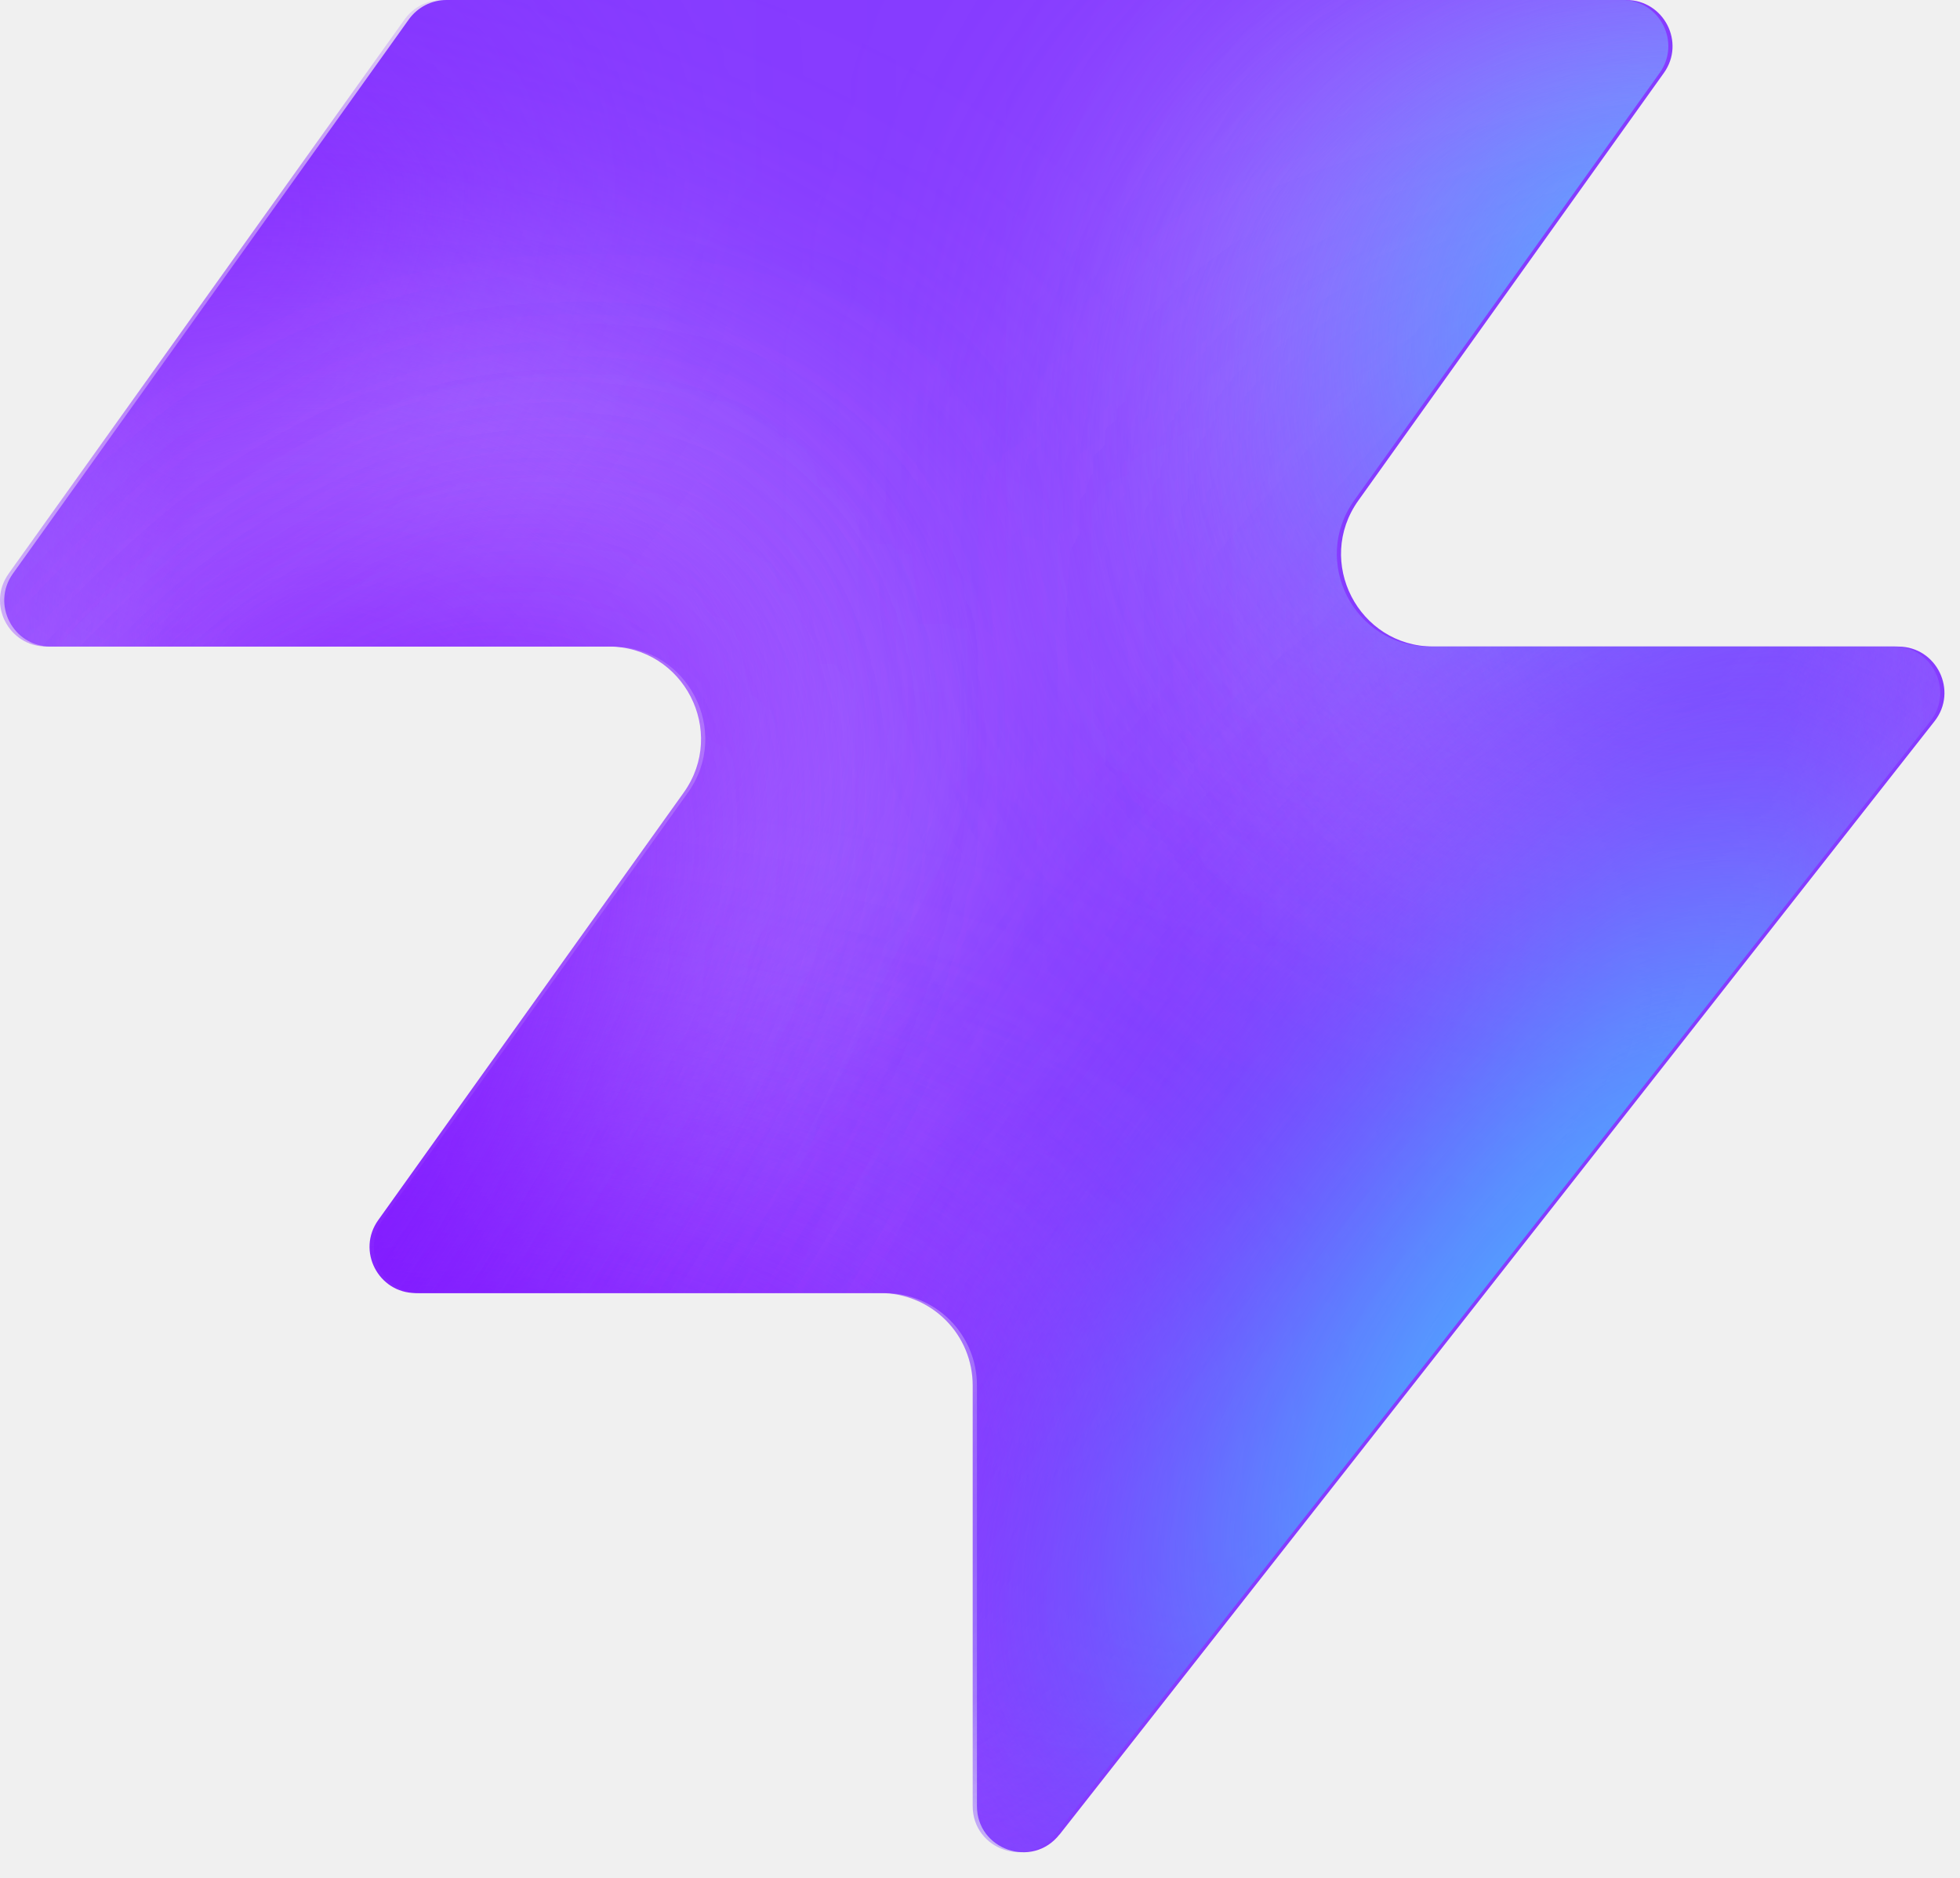
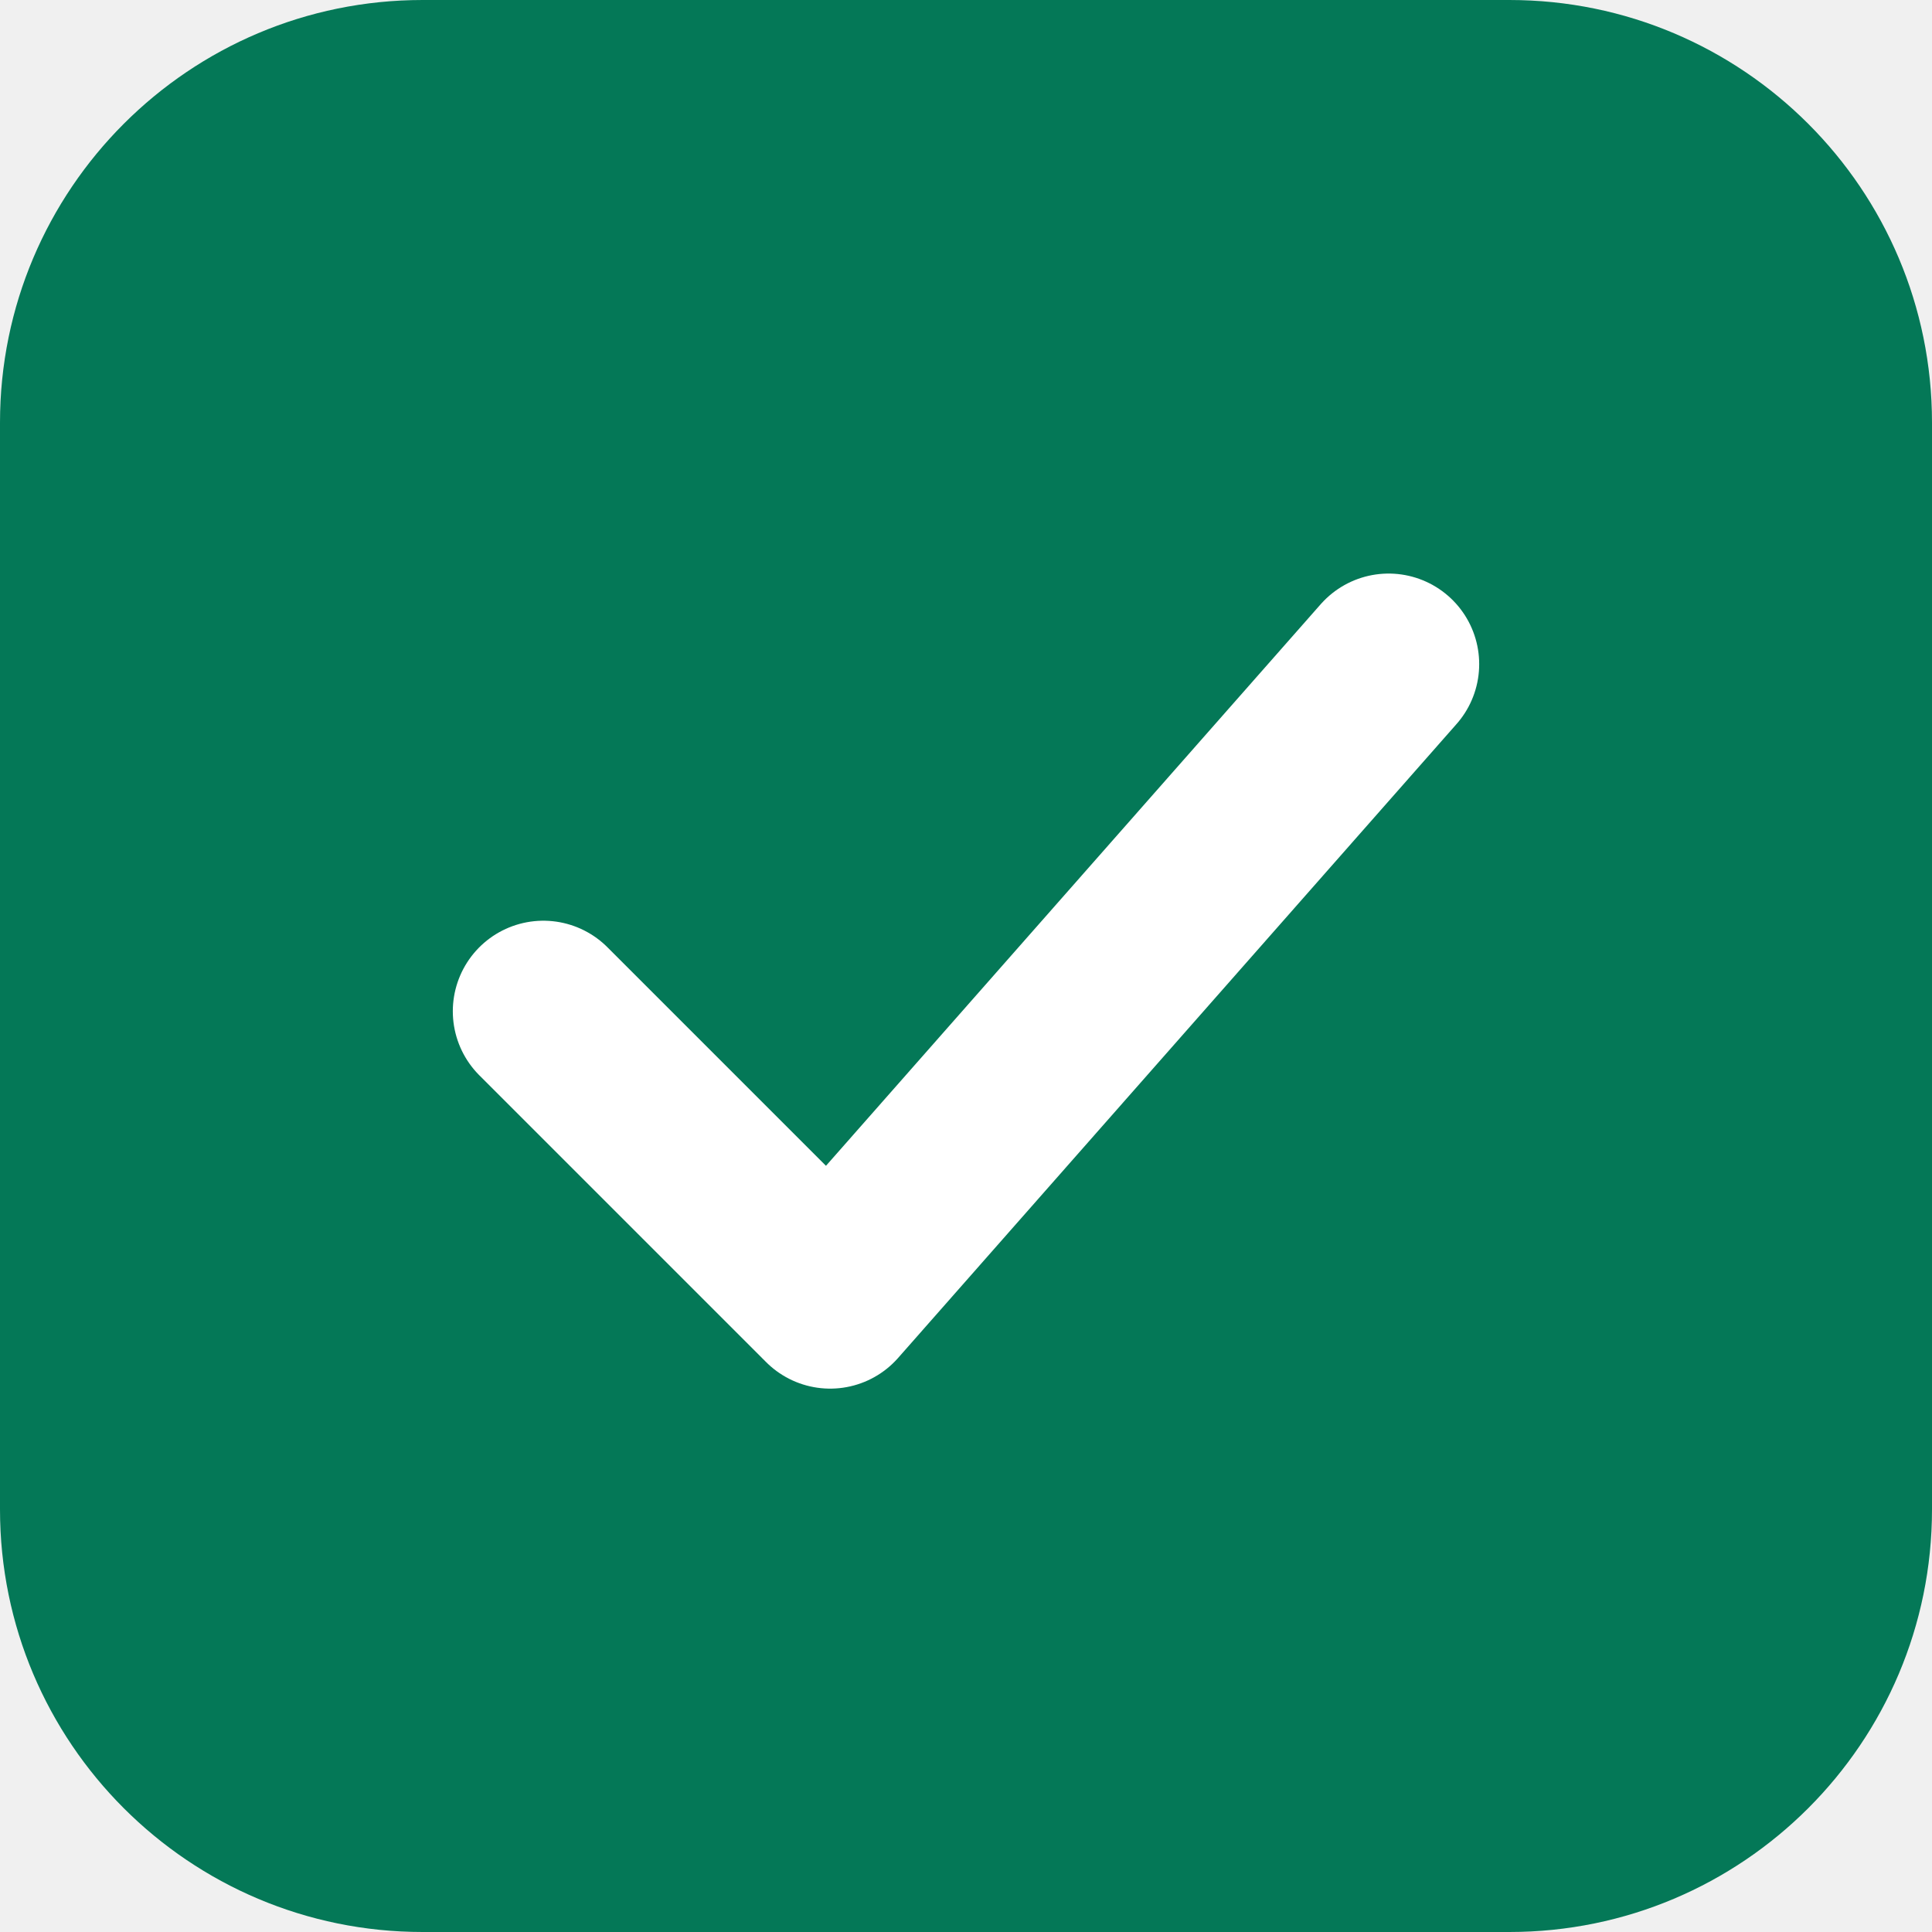
- <svg xmlns="http://www.w3.org/2000/svg" width="48" height="46" fill="none" viewBox="0 0 48 46">
-   <path fill="#863bff" d="M25.946 44.938c-.664.845-2.021.375-2.021-.698V33.937a2.26 2.26 0 0 0-2.262-2.262H10.287c-.92 0-1.456-1.04-.92-1.788l7.48-10.471c1.07-1.497 0-3.578-1.842-3.578H1.237c-.92 0-1.456-1.04-.92-1.788L10.013.474c.214-.297.556-.474.92-.474h28.894c.92 0 1.456 1.04.92 1.788l-7.48 10.471c-1.07 1.498 0 3.579 1.842 3.579h11.377c.943 0 1.473 1.088.89 1.83L25.947 44.94z" style="fill:#863bff;fill:color(display-p3 .525 .23 1);fill-opacity:1" />
-   <mask id="a" width="48" height="46" x="0" y="0" maskUnits="userSpaceOnUse" style="mask-type:alpha">
-     <path fill="#000" d="M25.842 44.938c-.664.844-2.021.375-2.021-.698V33.937a2.26 2.26 0 0 0-2.262-2.262H10.183c-.92 0-1.456-1.04-.92-1.788l7.48-10.471c1.07-1.498 0-3.579-1.842-3.579H1.133c-.92 0-1.456-1.04-.92-1.787L9.91.473c.214-.297.556-.474.92-.474h28.894c.92 0 1.456 1.04.92 1.788l-7.48 10.471c-1.07 1.498 0 3.578 1.842 3.578h11.377c.943 0 1.473 1.088.89 1.832L25.843 44.94z" style="fill:#000;fill-opacity:1" />
-   </mask>
-   <g mask="url(#a)">
-     <g filter="url(#b)">
-       <ellipse cx="5.508" cy="14.704" fill="#ede6ff" rx="5.508" ry="14.704" style="fill:#ede6ff;fill:color(display-p3 .927 .903 1);fill-opacity:1" transform="matrix(.00324 1 1 -.00324 -4.47 31.516)" />
-     </g>
-     <g filter="url(#c)">
-       <ellipse cx="10.399" cy="29.851" fill="#ede6ff" rx="10.399" ry="29.851" style="fill:#ede6ff;fill:color(display-p3 .927 .903 1);fill-opacity:1" transform="matrix(.00324 1 1 -.00324 -39.328 7.883)" />
-     </g>
-     <g filter="url(#d)">
-       <ellipse cx="5.508" cy="30.487" fill="#7e14ff" rx="5.508" ry="30.487" style="fill:#7e14ff;fill:color(display-p3 .492 .077 1);fill-opacity:1" transform="rotate(89.814 -25.913 -14.639)scale(1 -1)" />
-     </g>
-     <g filter="url(#e)">
-       <ellipse cx="5.508" cy="30.599" fill="#7e14ff" rx="5.508" ry="30.599" style="fill:#7e14ff;fill:color(display-p3 .492 .077 1);fill-opacity:1" transform="rotate(89.814 -32.644 -3.334)scale(1 -1)" />
-     </g>
-     <g filter="url(#f)">
-       <ellipse cx="5.508" cy="30.599" fill="#7e14ff" rx="5.508" ry="30.599" style="fill:#7e14ff;fill:color(display-p3 .492 .077 1);fill-opacity:1" transform="matrix(.00324 1 1 -.00324 -34.34 30.47)" />
-     </g>
-     <g filter="url(#g)">
-       <ellipse cx="14.072" cy="22.078" fill="#ede6ff" rx="14.072" ry="22.078" style="fill:#ede6ff;fill:color(display-p3 .927 .903 1);fill-opacity:1" transform="rotate(93.35 24.506 48.493)scale(-1 1)" />
-     </g>
-     <g filter="url(#h)">
-       <ellipse cx="3.47" cy="21.501" fill="#7e14ff" rx="3.47" ry="21.501" style="fill:#7e14ff;fill:color(display-p3 .492 .077 1);fill-opacity:1" transform="rotate(89.009 28.708 47.59)scale(-1 1)" />
-     </g>
-     <g filter="url(#i)">
-       <ellipse cx="3.47" cy="21.501" fill="#7e14ff" rx="3.47" ry="21.501" style="fill:#7e14ff;fill:color(display-p3 .492 .077 1);fill-opacity:1" transform="rotate(89.009 28.708 47.59)scale(-1 1)" />
-     </g>
-     <g filter="url(#j)">
-       <ellipse cx=".387" cy="8.972" fill="#7e14ff" rx="4.407" ry="29.108" style="fill:#7e14ff;fill:color(display-p3 .492 .077 1);fill-opacity:1" transform="rotate(39.51 .387 8.972)" />
-     </g>
-     <g filter="url(#k)">
-       <ellipse cx="47.523" cy="-6.092" fill="#7e14ff" rx="4.407" ry="29.108" style="fill:#7e14ff;fill:color(display-p3 .492 .077 1);fill-opacity:1" transform="rotate(37.892 47.523 -6.092)" />
-     </g>
-     <g filter="url(#l)">
-       <ellipse cx="41.412" cy="6.333" fill="#47bfff" rx="5.971" ry="9.665" style="fill:#47bfff;fill:color(display-p3 .28 .748 1);fill-opacity:1" transform="rotate(37.892 41.412 6.333)" />
-     </g>
-     <g filter="url(#m)">
-       <ellipse cx="-1.879" cy="38.332" fill="#7e14ff" rx="4.407" ry="29.108" style="fill:#7e14ff;fill:color(display-p3 .492 .077 1);fill-opacity:1" transform="rotate(37.892 -1.88 38.332)" />
-     </g>
-     <g filter="url(#n)">
-       <ellipse cx="-1.879" cy="38.332" fill="#7e14ff" rx="4.407" ry="29.108" style="fill:#7e14ff;fill:color(display-p3 .492 .077 1);fill-opacity:1" transform="rotate(37.892 -1.88 38.332)" />
-     </g>
-     <g filter="url(#o)">
-       <ellipse cx="35.651" cy="29.907" fill="#7e14ff" rx="4.407" ry="29.108" style="fill:#7e14ff;fill:color(display-p3 .492 .077 1);fill-opacity:1" transform="rotate(37.892 35.651 29.907)" />
-     </g>
-     <g filter="url(#p)">
-       <ellipse cx="38.418" cy="32.4" fill="#47bfff" rx="5.971" ry="15.297" style="fill:#47bfff;fill:color(display-p3 .28 .748 1);fill-opacity:1" transform="rotate(37.892 38.418 32.4)" />
-     </g>
-   </g>
-   <defs>
-     <filter id="b" width="60.045" height="41.654" x="-19.77" y="16.149" color-interpolation-filters="sRGB" filterUnits="userSpaceOnUse">
-       <feFlood flood-opacity="0" result="BackgroundImageFix" />
-       <feBlend in="SourceGraphic" in2="BackgroundImageFix" result="shape" />
-       <feGaussianBlur result="effect1_foregroundBlur_2002_17158" stdDeviation="7.659" />
-     </filter>
-     <filter id="c" width="90.34" height="51.437" x="-54.613" y="-7.533" color-interpolation-filters="sRGB" filterUnits="userSpaceOnUse">
-       <feFlood flood-opacity="0" result="BackgroundImageFix" />
-       <feBlend in="SourceGraphic" in2="BackgroundImageFix" result="shape" />
-       <feGaussianBlur result="effect1_foregroundBlur_2002_17158" stdDeviation="7.659" />
-     </filter>
-     <filter id="d" width="79.355" height="29.4" x="-49.64" y="2.03" color-interpolation-filters="sRGB" filterUnits="userSpaceOnUse">
-       <feFlood flood-opacity="0" result="BackgroundImageFix" />
-       <feBlend in="SourceGraphic" in2="BackgroundImageFix" result="shape" />
-       <feGaussianBlur result="effect1_foregroundBlur_2002_17158" stdDeviation="4.596" />
-     </filter>
-     <filter id="e" width="79.579" height="29.4" x="-45.045" y="20.029" color-interpolation-filters="sRGB" filterUnits="userSpaceOnUse">
-       <feFlood flood-opacity="0" result="BackgroundImageFix" />
-       <feBlend in="SourceGraphic" in2="BackgroundImageFix" result="shape" />
-       <feGaussianBlur result="effect1_foregroundBlur_2002_17158" stdDeviation="4.596" />
-     </filter>
-     <filter id="f" width="79.579" height="29.4" x="-43.513" y="21.178" color-interpolation-filters="sRGB" filterUnits="userSpaceOnUse">
-       <feFlood flood-opacity="0" result="BackgroundImageFix" />
-       <feBlend in="SourceGraphic" in2="BackgroundImageFix" result="shape" />
-       <feGaussianBlur result="effect1_foregroundBlur_2002_17158" stdDeviation="4.596" />
-     </filter>
-     <filter id="g" width="74.749" height="58.852" x="15.756" y="-17.901" color-interpolation-filters="sRGB" filterUnits="userSpaceOnUse">
-       <feFlood flood-opacity="0" result="BackgroundImageFix" />
-       <feBlend in="SourceGraphic" in2="BackgroundImageFix" result="shape" />
-       <feGaussianBlur result="effect1_foregroundBlur_2002_17158" stdDeviation="7.659" />
-     </filter>
-     <filter id="h" width="61.377" height="25.362" x="23.548" y="2.284" color-interpolation-filters="sRGB" filterUnits="userSpaceOnUse">
-       <feFlood flood-opacity="0" result="BackgroundImageFix" />
-       <feBlend in="SourceGraphic" in2="BackgroundImageFix" result="shape" />
-       <feGaussianBlur result="effect1_foregroundBlur_2002_17158" stdDeviation="4.596" />
-     </filter>
-     <filter id="i" width="61.377" height="25.362" x="23.548" y="2.284" color-interpolation-filters="sRGB" filterUnits="userSpaceOnUse">
-       <feFlood flood-opacity="0" result="BackgroundImageFix" />
-       <feBlend in="SourceGraphic" in2="BackgroundImageFix" result="shape" />
-       <feGaussianBlur result="effect1_foregroundBlur_2002_17158" stdDeviation="4.596" />
-     </filter>
-     <filter id="j" width="56.045" height="63.649" x="-27.636" y="-22.853" color-interpolation-filters="sRGB" filterUnits="userSpaceOnUse">
-       <feFlood flood-opacity="0" result="BackgroundImageFix" />
-       <feBlend in="SourceGraphic" in2="BackgroundImageFix" result="shape" />
-       <feGaussianBlur result="effect1_foregroundBlur_2002_17158" stdDeviation="4.596" />
-     </filter>
-     <filter id="k" width="54.814" height="64.646" x="20.116" y="-38.415" color-interpolation-filters="sRGB" filterUnits="userSpaceOnUse">
-       <feFlood flood-opacity="0" result="BackgroundImageFix" />
-       <feBlend in="SourceGraphic" in2="BackgroundImageFix" result="shape" />
-       <feGaussianBlur result="effect1_foregroundBlur_2002_17158" stdDeviation="4.596" />
-     </filter>
-     <filter id="l" width="33.541" height="35.313" x="24.641" y="-11.323" color-interpolation-filters="sRGB" filterUnits="userSpaceOnUse">
-       <feFlood flood-opacity="0" result="BackgroundImageFix" />
-       <feBlend in="SourceGraphic" in2="BackgroundImageFix" result="shape" />
-       <feGaussianBlur result="effect1_foregroundBlur_2002_17158" stdDeviation="4.596" />
-     </filter>
-     <filter id="m" width="54.814" height="64.646" x="-29.286" y="6.009" color-interpolation-filters="sRGB" filterUnits="userSpaceOnUse">
-       <feFlood flood-opacity="0" result="BackgroundImageFix" />
-       <feBlend in="SourceGraphic" in2="BackgroundImageFix" result="shape" />
-       <feGaussianBlur result="effect1_foregroundBlur_2002_17158" stdDeviation="4.596" />
-     </filter>
-     <filter id="n" width="54.814" height="64.646" x="-29.286" y="6.009" color-interpolation-filters="sRGB" filterUnits="userSpaceOnUse">
-       <feFlood flood-opacity="0" result="BackgroundImageFix" />
-       <feBlend in="SourceGraphic" in2="BackgroundImageFix" result="shape" />
-       <feGaussianBlur result="effect1_foregroundBlur_2002_17158" stdDeviation="4.596" />
-     </filter>
-     <filter id="o" width="54.814" height="64.646" x="8.244" y="-2.416" color-interpolation-filters="sRGB" filterUnits="userSpaceOnUse">
-       <feFlood flood-opacity="0" result="BackgroundImageFix" />
-       <feBlend in="SourceGraphic" in2="BackgroundImageFix" result="shape" />
-       <feGaussianBlur result="effect1_foregroundBlur_2002_17158" stdDeviation="4.596" />
-     </filter>
-     <filter id="p" width="39.409" height="43.623" x="18.713" y="10.588" color-interpolation-filters="sRGB" filterUnits="userSpaceOnUse">
-       <feFlood flood-opacity="0" result="BackgroundImageFix" />
-       <feBlend in="SourceGraphic" in2="BackgroundImageFix" result="shape" />
-       <feGaussianBlur result="effect1_foregroundBlur_2002_17158" stdDeviation="4.596" />
-     </filter>
-   </defs>
+ <svg xmlns="http://www.w3.org/2000/svg" viewBox="0 0 64 64">
+   <rect width="64" height="64" rx="14" fill="#047857" />
+   <path d="M18 33.5 27.5 43 46 22" fill="none" stroke="#fff" stroke-width="6" stroke-linecap="round" stroke-linejoin="round" />
</svg>
